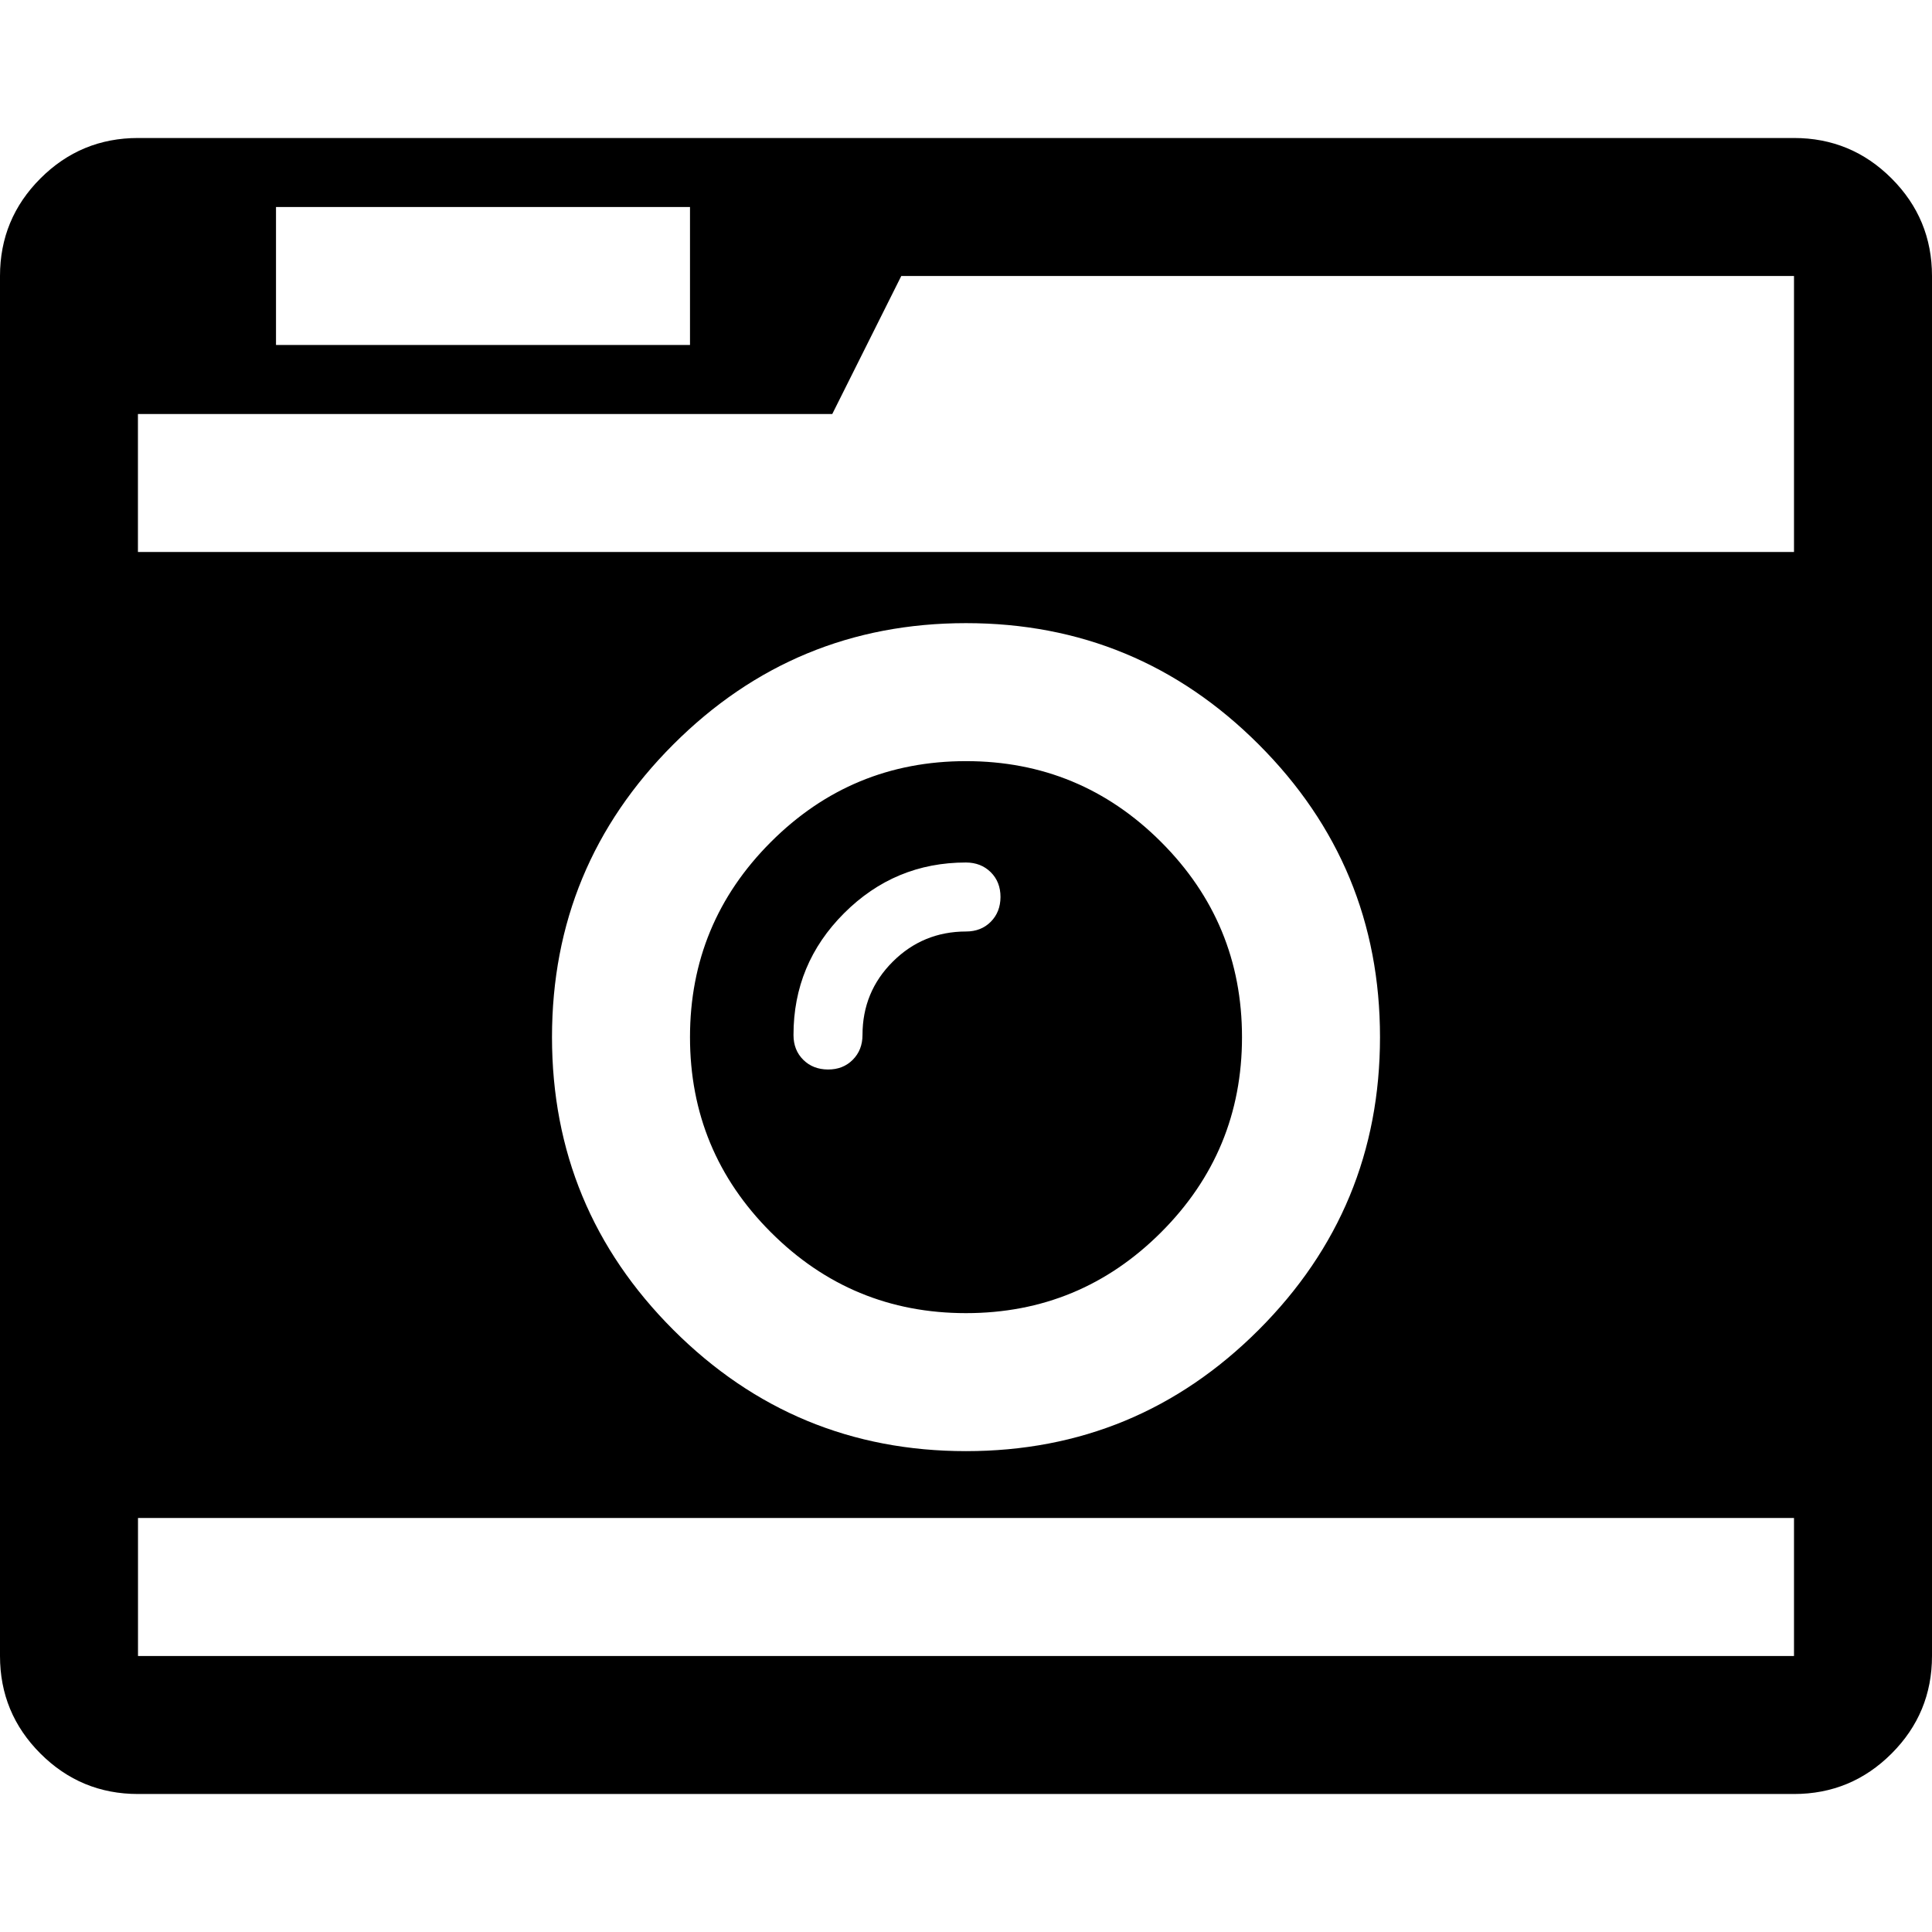
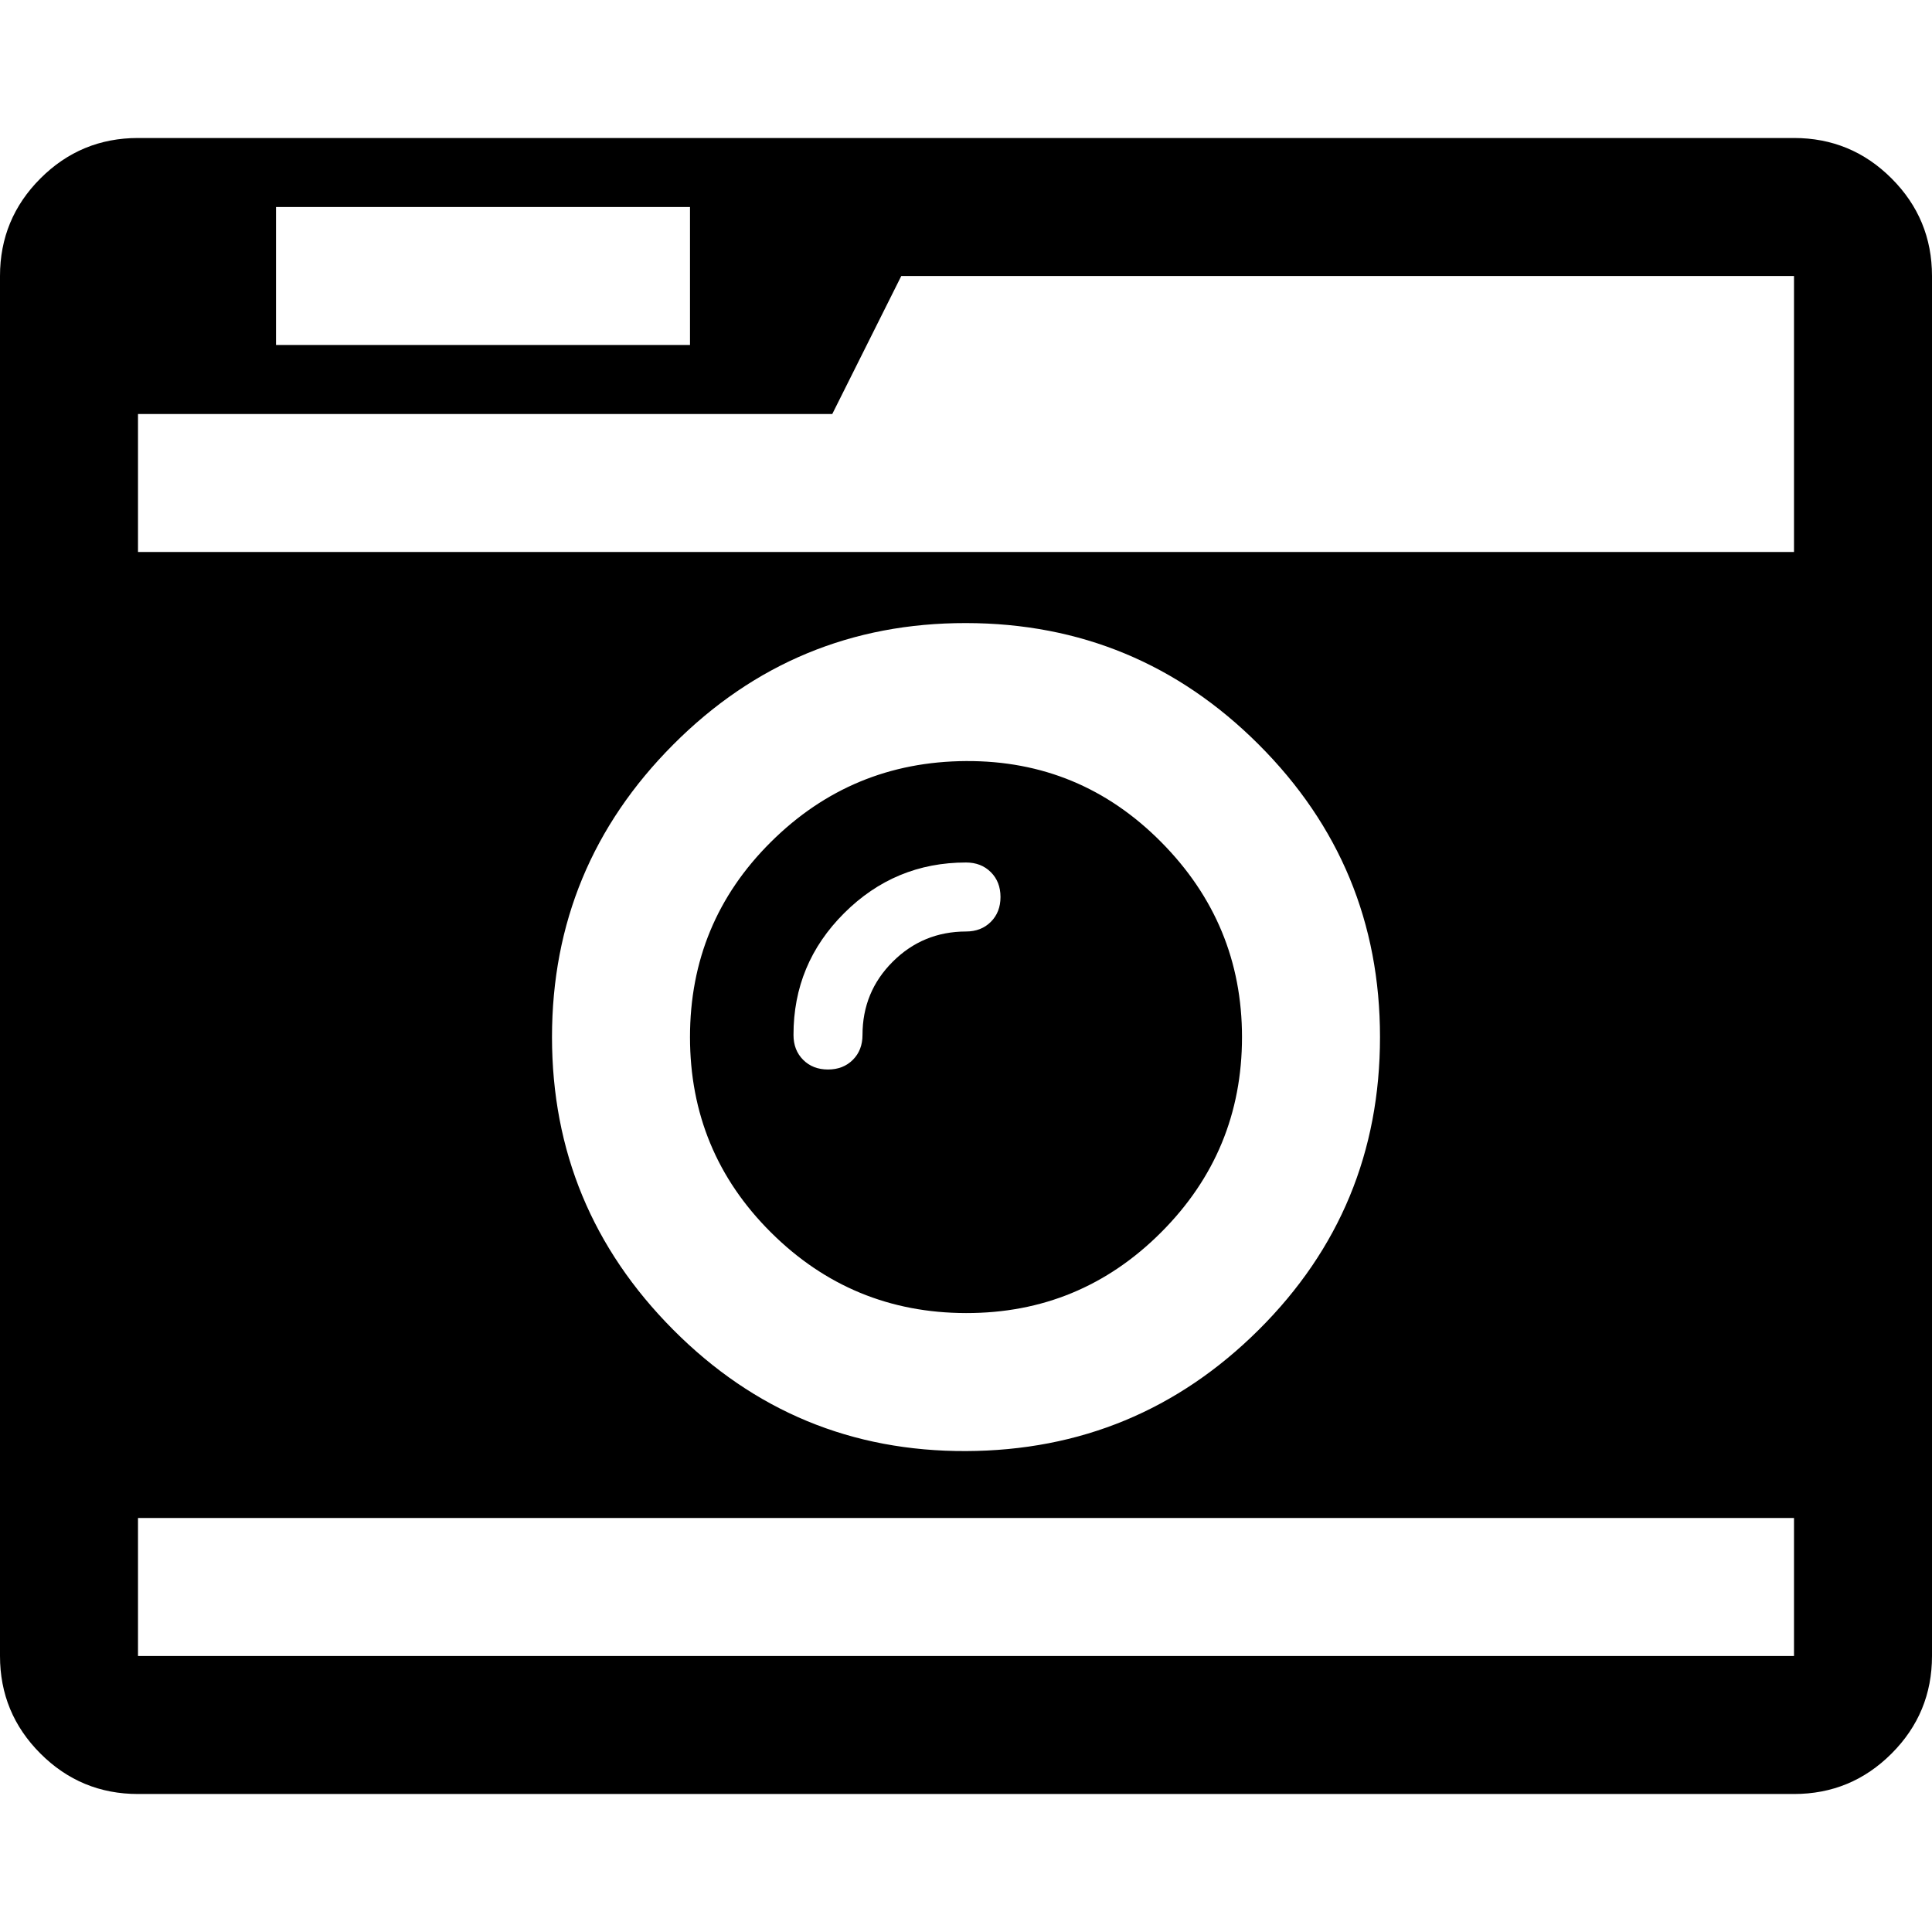
<svg xmlns="http://www.w3.org/2000/svg" width="28" height="28" viewBox="0 0 28 28">
-   <path d="M14.5 13q0-.219-.141-.359T14 12.5q-1.031 0-1.766.734T11.5 15q0 .219.141.359T12 15.5t.359-.141T12.5 15q0-.625.438-1.062T14 13.5q.219 0 .359-.141T14.5 13zm3.5 2.031q0 1.656-1.172 2.828T14 19.031t-2.828-1.172T10 15.031t1.172-2.828T14 11.031t2.828 1.172T18 15.031zM2 24h24v-2H2v2zm18-8.969q0-2.484-1.758-4.242T14 9.031t-4.242 1.758T8 15.031t1.758 4.242T14 21.031t4.242-1.758T20 15.031zM4 5h6V3H4v2zM2 8h24V4H13.062l-1 2H1.999v2zm26-4v20q0 .828-.586 1.414T26 26H2q-.828 0-1.414-.586T0 24V4q0-.828.586-1.414T2 2h24q.828 0 1.414.586T28 4z" />
+   <path d="M14.5 13q0-.22-.14-.36T14 12.5q-1.03 0-1.766.734T11.5 15q0 .22.14.36t.36.14.36-.14.14-.36q0-.625.438-1.062T14 13.5q.22 0 .36-.14t.14-.36zm3.5 2.03q0 1.657-1.172 2.83T14 19.03t-2.828-1.17T10 15.03t1.172-2.827T14 11.03t2.828 1.173T18 15.03zM2 24h24v-2H2v2zm18-8.97q0-2.483-1.758-4.24T14 9.03t-4.242 1.76T8 15.03t1.758 4.243T14 21.03t4.242-1.757T20 15.03zM4 5h6V3H4v2zM2 8h24V4H13.062l-1 2H2v2zm26-4v20q0 .828-.586 1.414T26 26H2q-.828 0-1.414-.586T0 24V4q0-.828.586-1.414T2 2h24q.828 0 1.414.586T28 4z" />
</svg>
